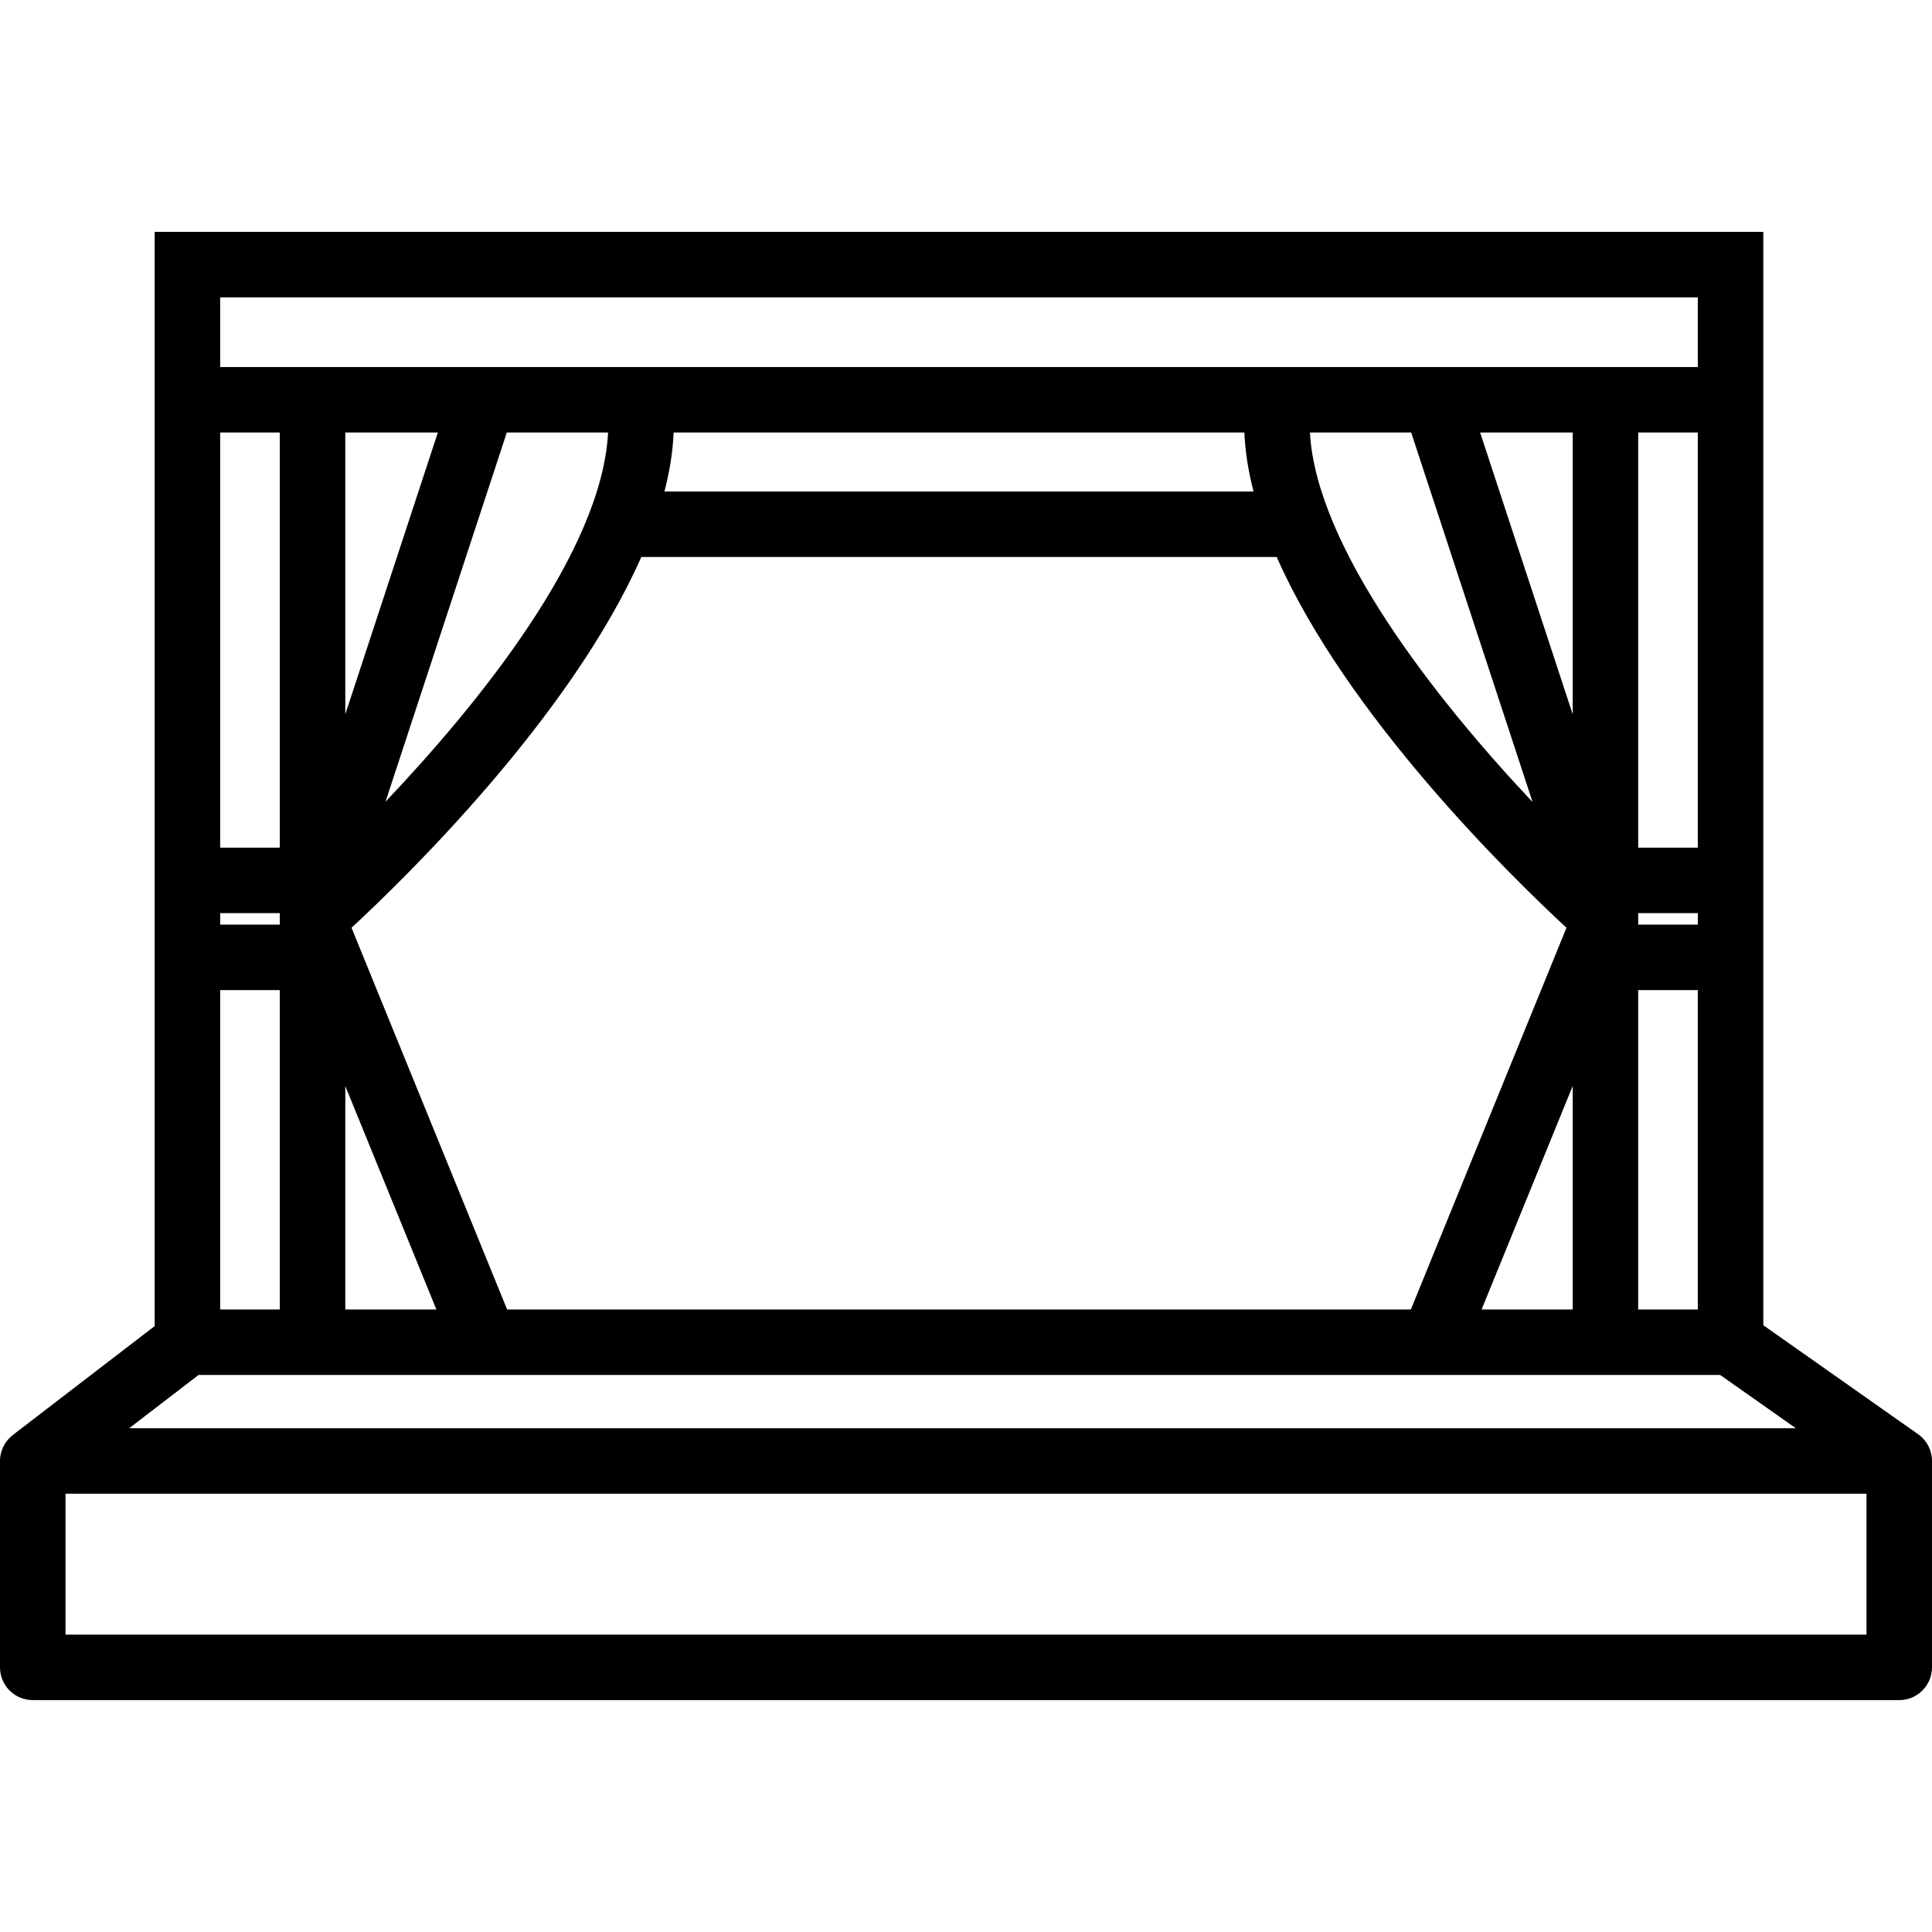
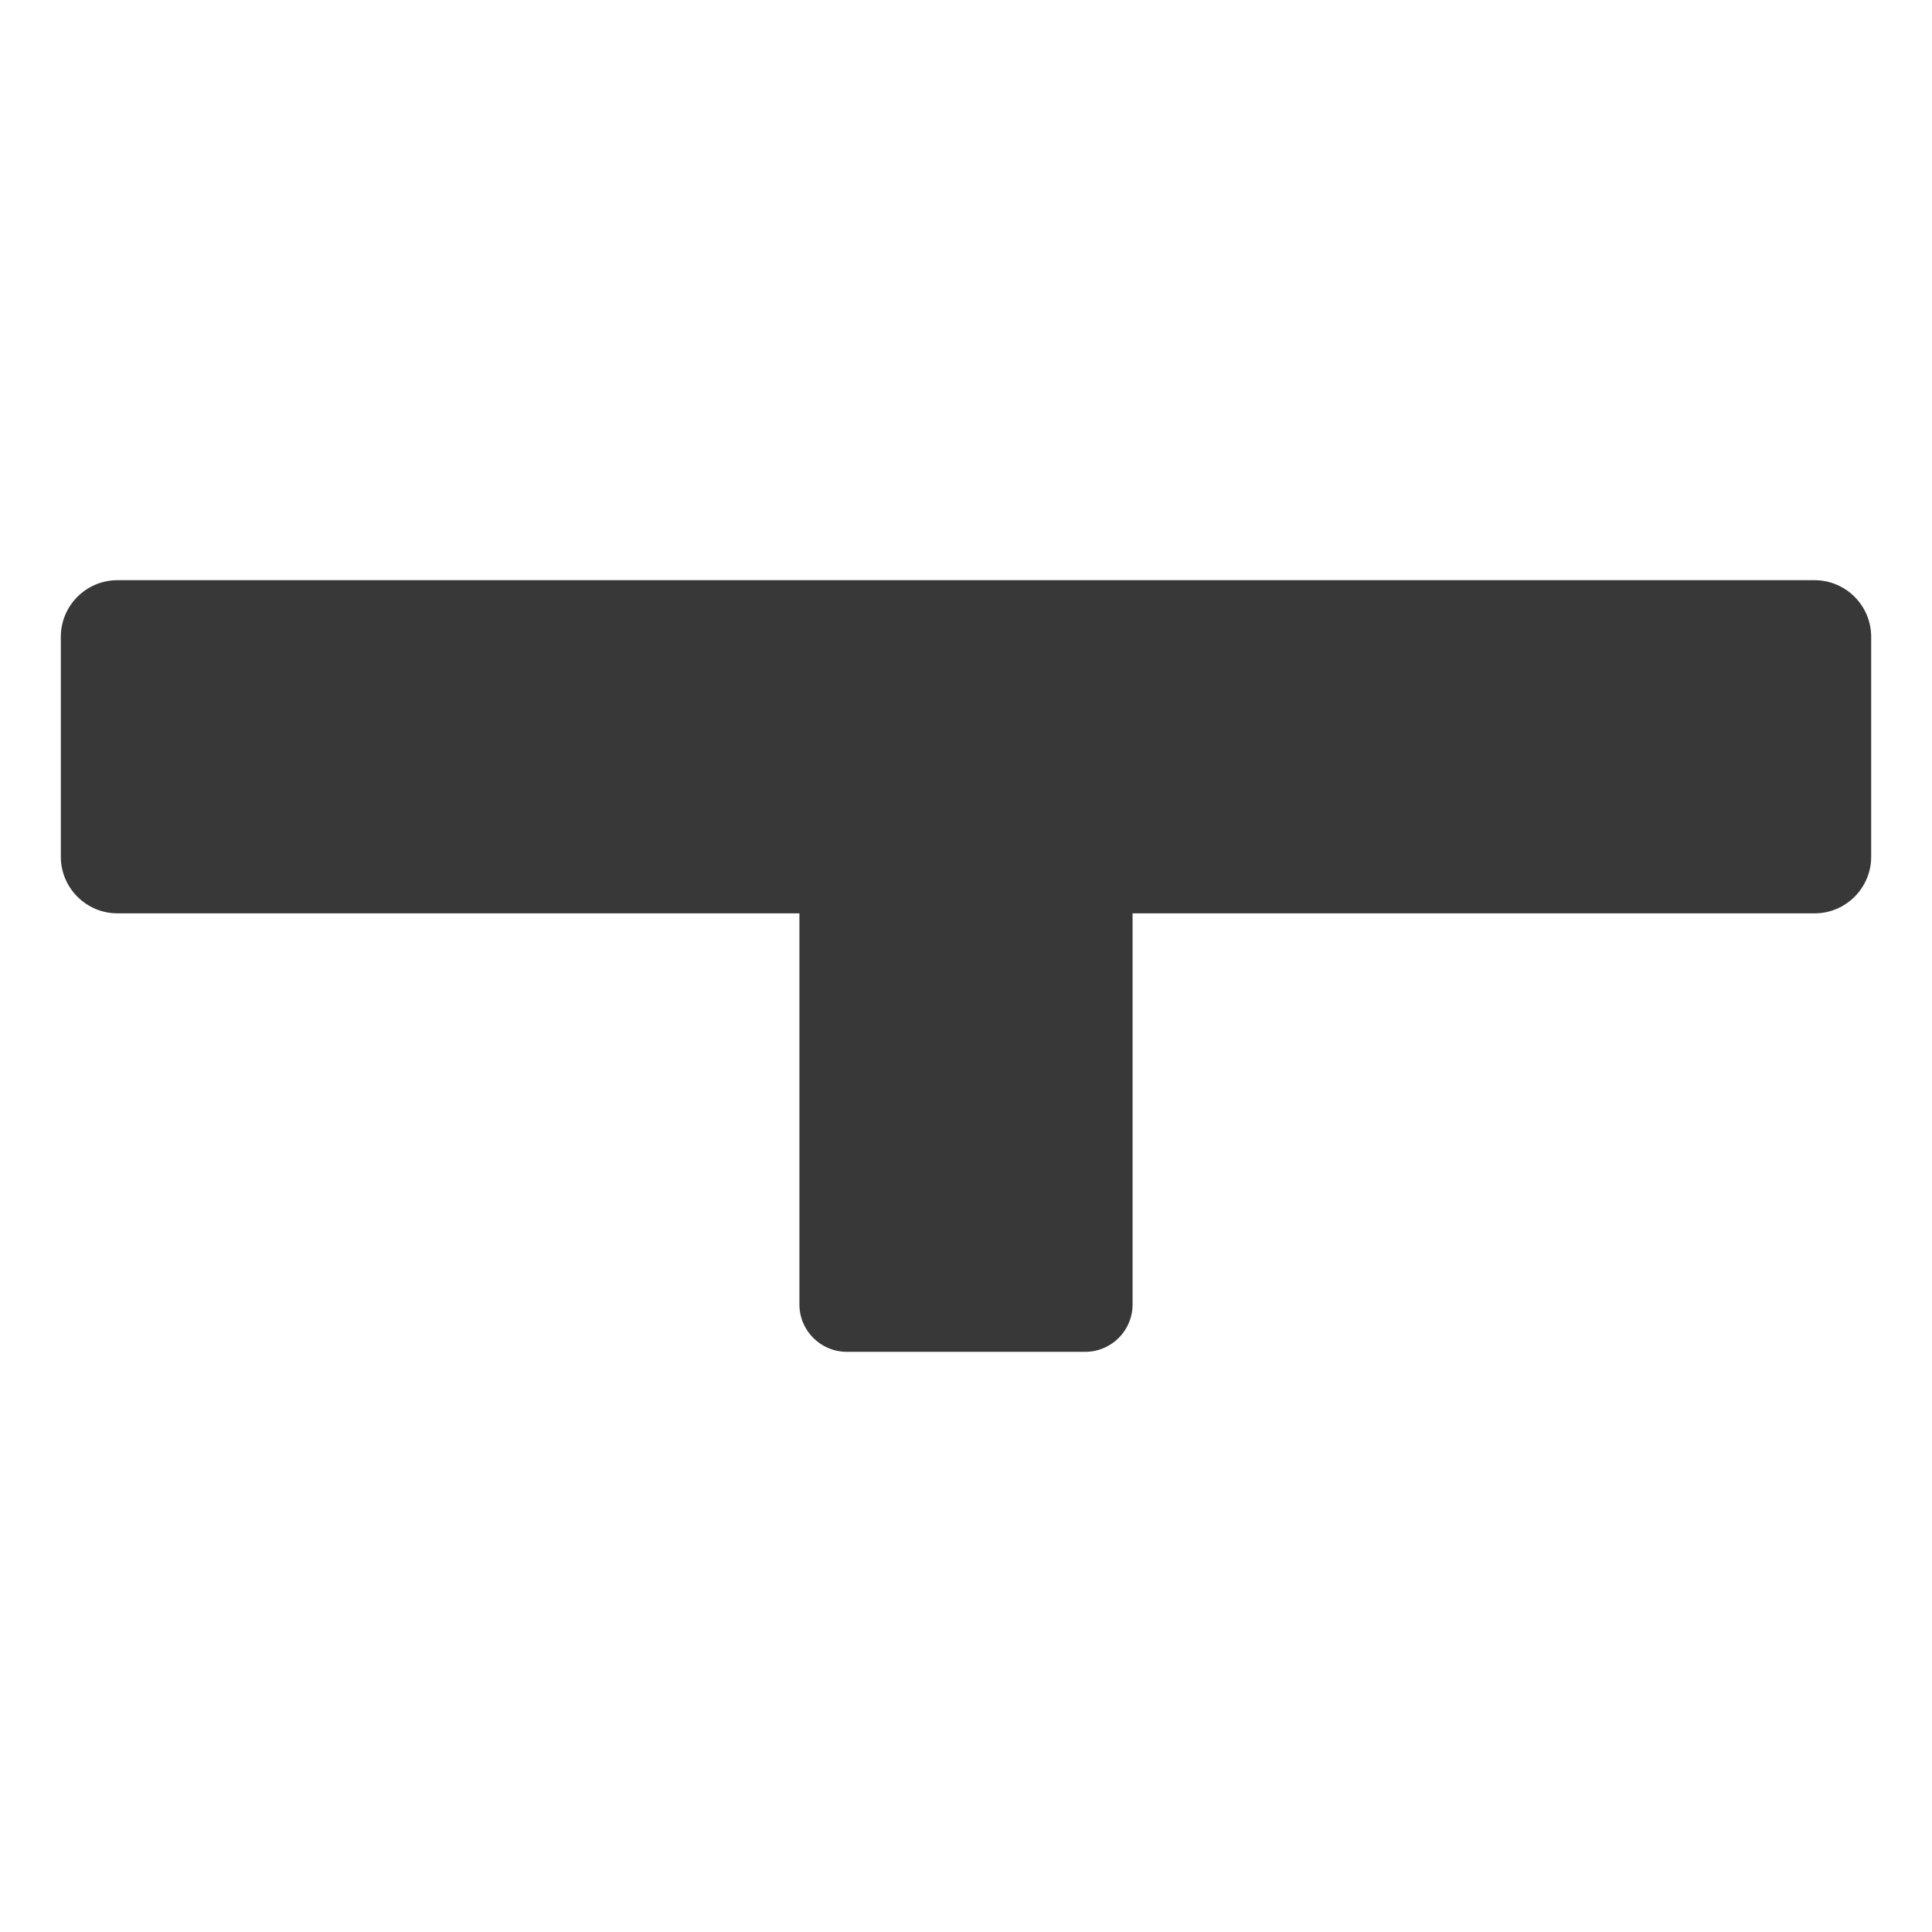
- <svg xmlns="http://www.w3.org/2000/svg" version="1.1" id="Capa_1" x="0px" y="0px" viewBox="0 0 353.951 353.951" style="enable-background:new 0 0 353.951 353.951;" xml:space="preserve">
-   <g id="Escenario">
-     <path d="M351.404,262.753l-28.358-19.965V42.484H28.337v200.459L2.346,262.9l0.004,0.005C0.923,264.002,0,265.721,0,267.659v37.808   c0,3.313,2.687,6,6,6h341.95c3.313,0,6-2.687,6-6v-37.735C353.974,265.79,353.051,263.912,351.404,262.753z M40.337,167.294h10.922   v2.102H40.337V167.294z M40.337,181.395h10.922v58.506H40.337V181.395z M63.259,198.961l16.687,40.94H63.259V198.961z    M92.906,239.901L64.4,169.968c9.972-9.225,40.176-38.66,53.089-67.926h116.406c12.913,29.267,43.117,58.701,53.089,67.926   l-28.506,69.933H92.906z M311.046,169.395h-10.922v-2.102h10.922V169.395z M288.124,198.961v40.94h-16.687L288.124,198.961z    M300.124,181.395h10.922v58.506h-10.922V181.395z M311.046,155.294h-10.922V79.241h10.922V155.294z M288.124,130.856   l-16.957-51.615h16.957V130.856z M258.536,79.241l22.241,67.702c-17.901-18.984-39.645-46.762-40.791-67.702H258.536z    M227.973,79.241c0.144,3.524,0.733,7.139,1.679,10.801h-107.92c0.946-3.662,1.534-7.276,1.679-10.801H227.973z M70.628,146.874   l22.219-67.633h18.556C110.253,101.286,87.334,129.271,70.628,146.874z M63.259,130.856V79.241h16.957L63.259,130.856z    M51.259,155.294H40.337V79.241h10.922V155.294z M315.145,251.901l13.86,9.758H23.666l12.708-9.758H315.145z M311.046,54.484   v12.757H40.337V54.484H311.046z M341.95,299.467H12v-25.808h329.95V299.467z" />
+ <svg xmlns="http://www.w3.org/2000/svg" viewBox="0 0 1080 1080">
+   <defs>
+     <style>.cls-1{fill:#383838;}</style>
+   </defs>
+   <g id="Capa_2" data-name="Capa 2">
+     <path class="cls-1" d="M1046,356v122.9a31.67,31.67,0,0,1-31.67,31.67H633.12V729.2a26.49,26.49,0,0,1-26.48,26.48H473.36a26.49,26.49,0,0,1-26.48-26.48V510.56H65.67A31.67,31.67,0,0,1,34,478.89V356a31.67,31.67,0,0,1,31.67-31.67h948.66A31.67,31.67,0,0,1,1046,356Z" />
  </g>
-   <g>
- </g>
-   <g>
- </g>
-   <g>
- </g>
-   <g>
- </g>
-   <g>
- </g>
-   <g>
- </g>
-   <g>
- </g>
-   <g>
- </g>
-   <g>
- </g>
-   <g>
- </g>
-   <g>
- </g>
-   <g>
- </g>
-   <g>
- </g>
-   <g>
- </g>
-   <g>
- </g>
</svg>
